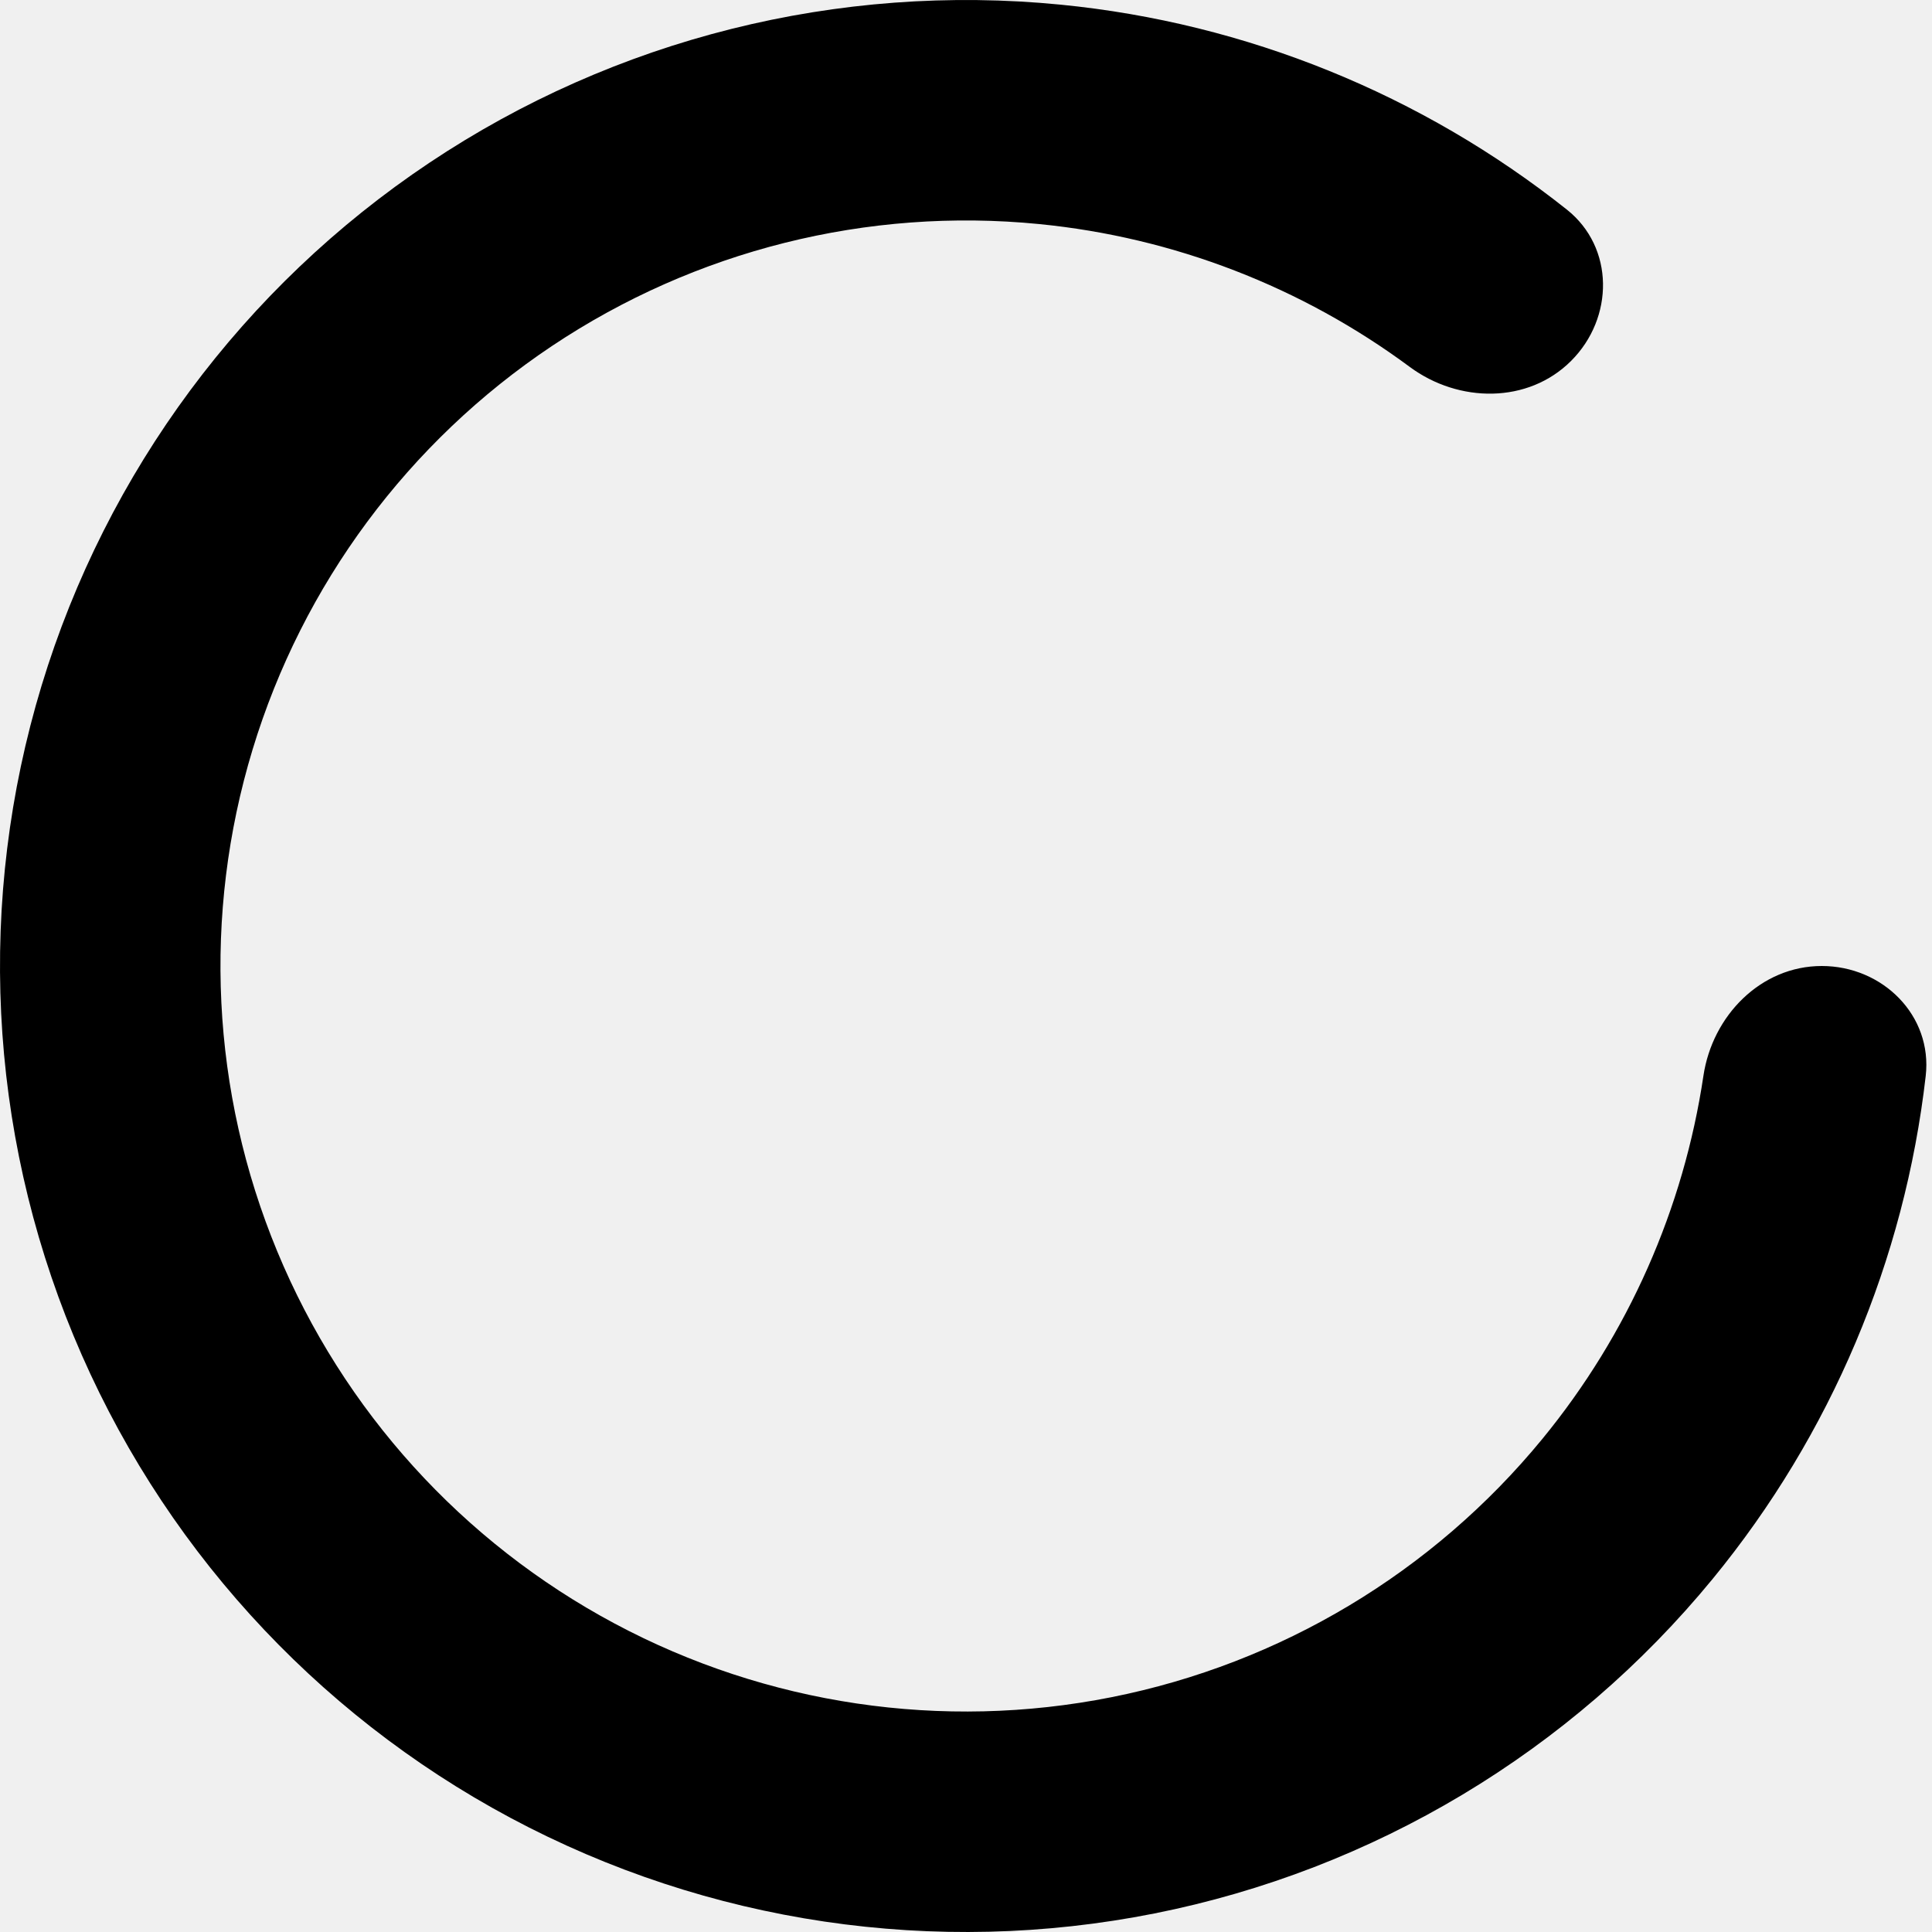
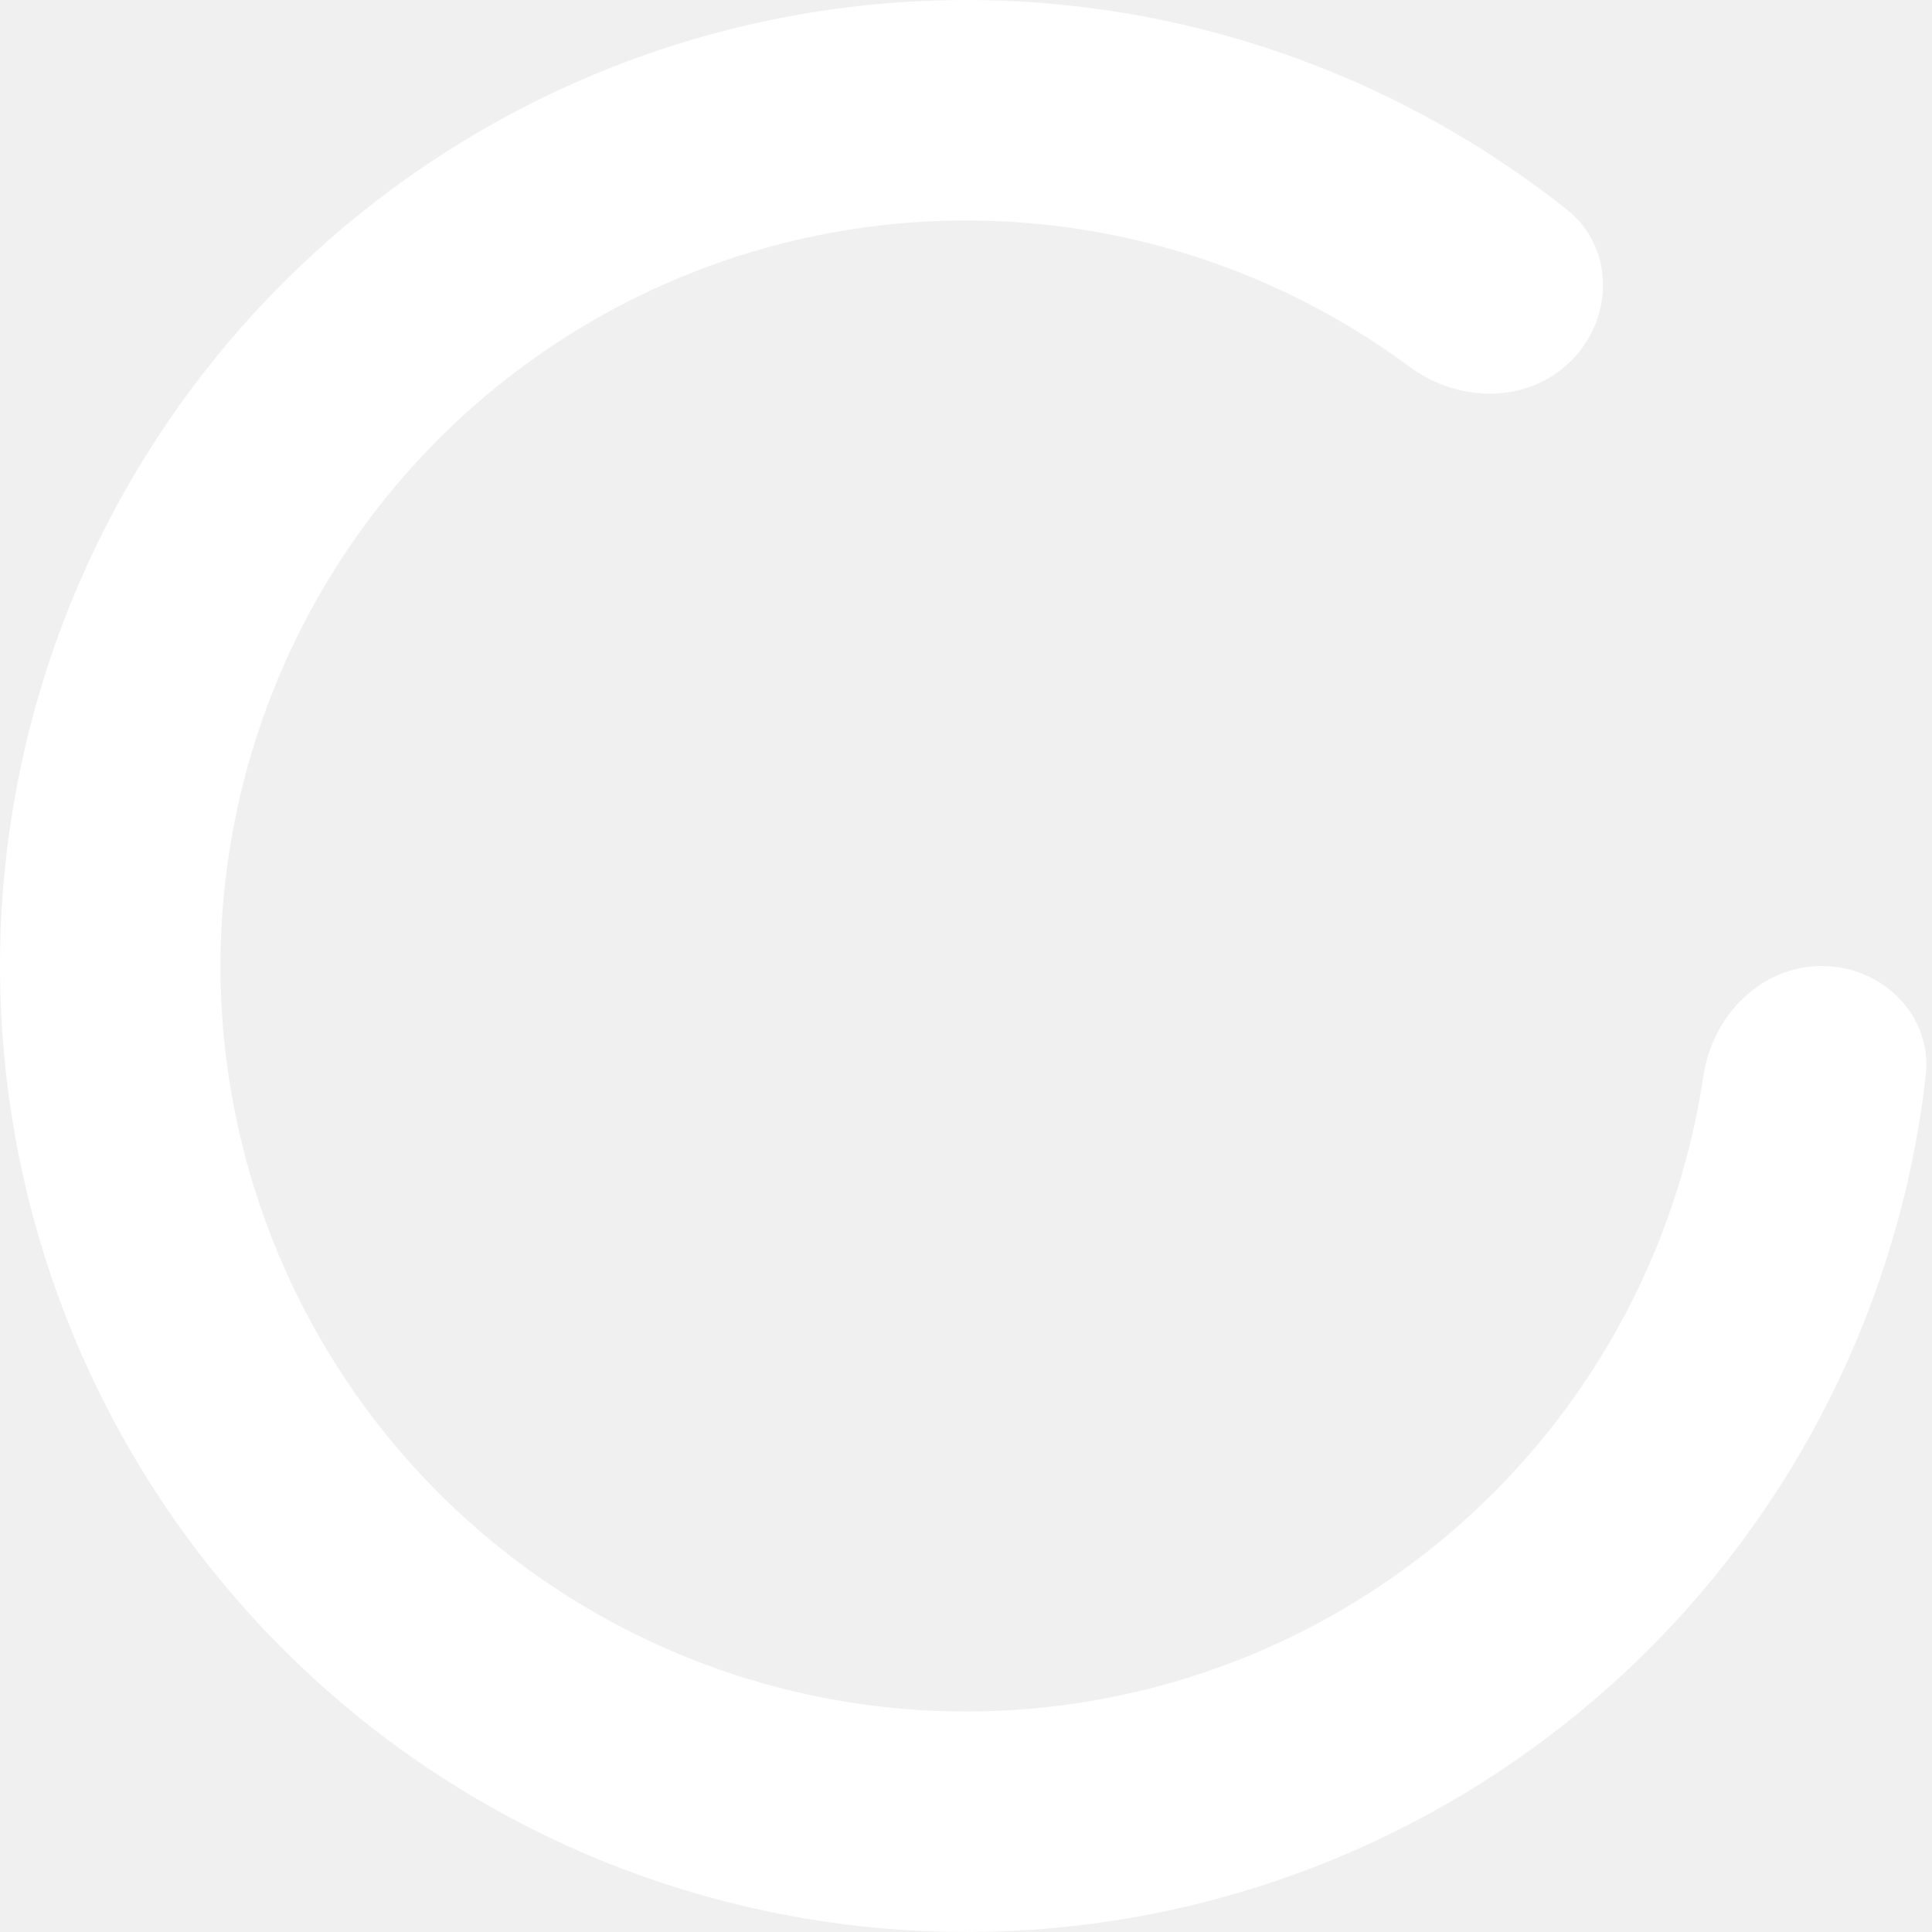
<svg xmlns="http://www.w3.org/2000/svg" width="70" height="70" viewBox="0 0 70 70" fill="none">
-   <path d="M66.006 35C68.212 35 70.024 36.794 69.772 38.985C69.009 45.646 66.344 51.978 62.055 57.204C56.918 63.463 49.77 67.748 41.828 69.328C33.886 70.907 25.642 69.684 18.501 65.867C11.36 62.05 5.763 55.875 2.664 48.394C-0.435 40.913 -0.843 32.589 1.507 24.84C3.858 17.091 8.822 10.397 15.555 5.899C22.288 1.4 30.372 -0.625 38.431 0.169C45.158 0.831 51.52 3.424 56.77 7.594C58.497 8.966 58.484 11.516 56.925 13.075V13.075C55.365 14.635 52.851 14.607 51.078 13.294C47.172 10.4 42.535 8.599 37.648 8.118C31.428 7.505 25.189 9.068 19.993 12.54C14.797 16.012 10.965 21.178 9.151 27.159C7.337 33.139 7.652 39.563 10.044 45.337C12.435 51.111 16.755 55.877 22.267 58.823C27.778 61.769 34.141 62.712 40.27 61.493C46.399 60.274 51.916 56.967 55.881 52.136C58.996 48.34 61.001 43.788 61.718 38.98C62.042 36.798 63.8 35 66.006 35V35Z" fill="black" />
+   <path d="M66.006 35C68.212 35 70.024 36.794 69.772 38.985C69.009 45.646 66.344 51.978 62.055 57.204C56.918 63.463 49.77 67.748 41.828 69.328C33.886 70.907 25.642 69.684 18.501 65.867C11.36 62.05 5.763 55.875 2.664 48.394C-0.435 40.913 -0.843 32.589 1.507 24.84C3.858 17.091 8.822 10.397 15.555 5.899C22.288 1.4 30.372 -0.625 38.431 0.169C45.158 0.831 51.52 3.424 56.77 7.594C58.497 8.966 58.484 11.516 56.925 13.075V13.075C55.365 14.635 52.851 14.607 51.078 13.294C47.172 10.4 42.535 8.599 37.648 8.118C31.428 7.505 25.189 9.068 19.993 12.54C14.797 16.012 10.965 21.178 9.151 27.159C7.337 33.139 7.652 39.563 10.044 45.337C12.435 51.111 16.755 55.877 22.267 58.823C27.778 61.769 34.141 62.712 40.27 61.493C46.399 60.274 51.916 56.967 55.881 52.136C58.996 48.34 61.001 43.788 61.718 38.98C62.042 36.798 63.8 35 66.006 35V35Z" fill="#fff" />
</svg>
